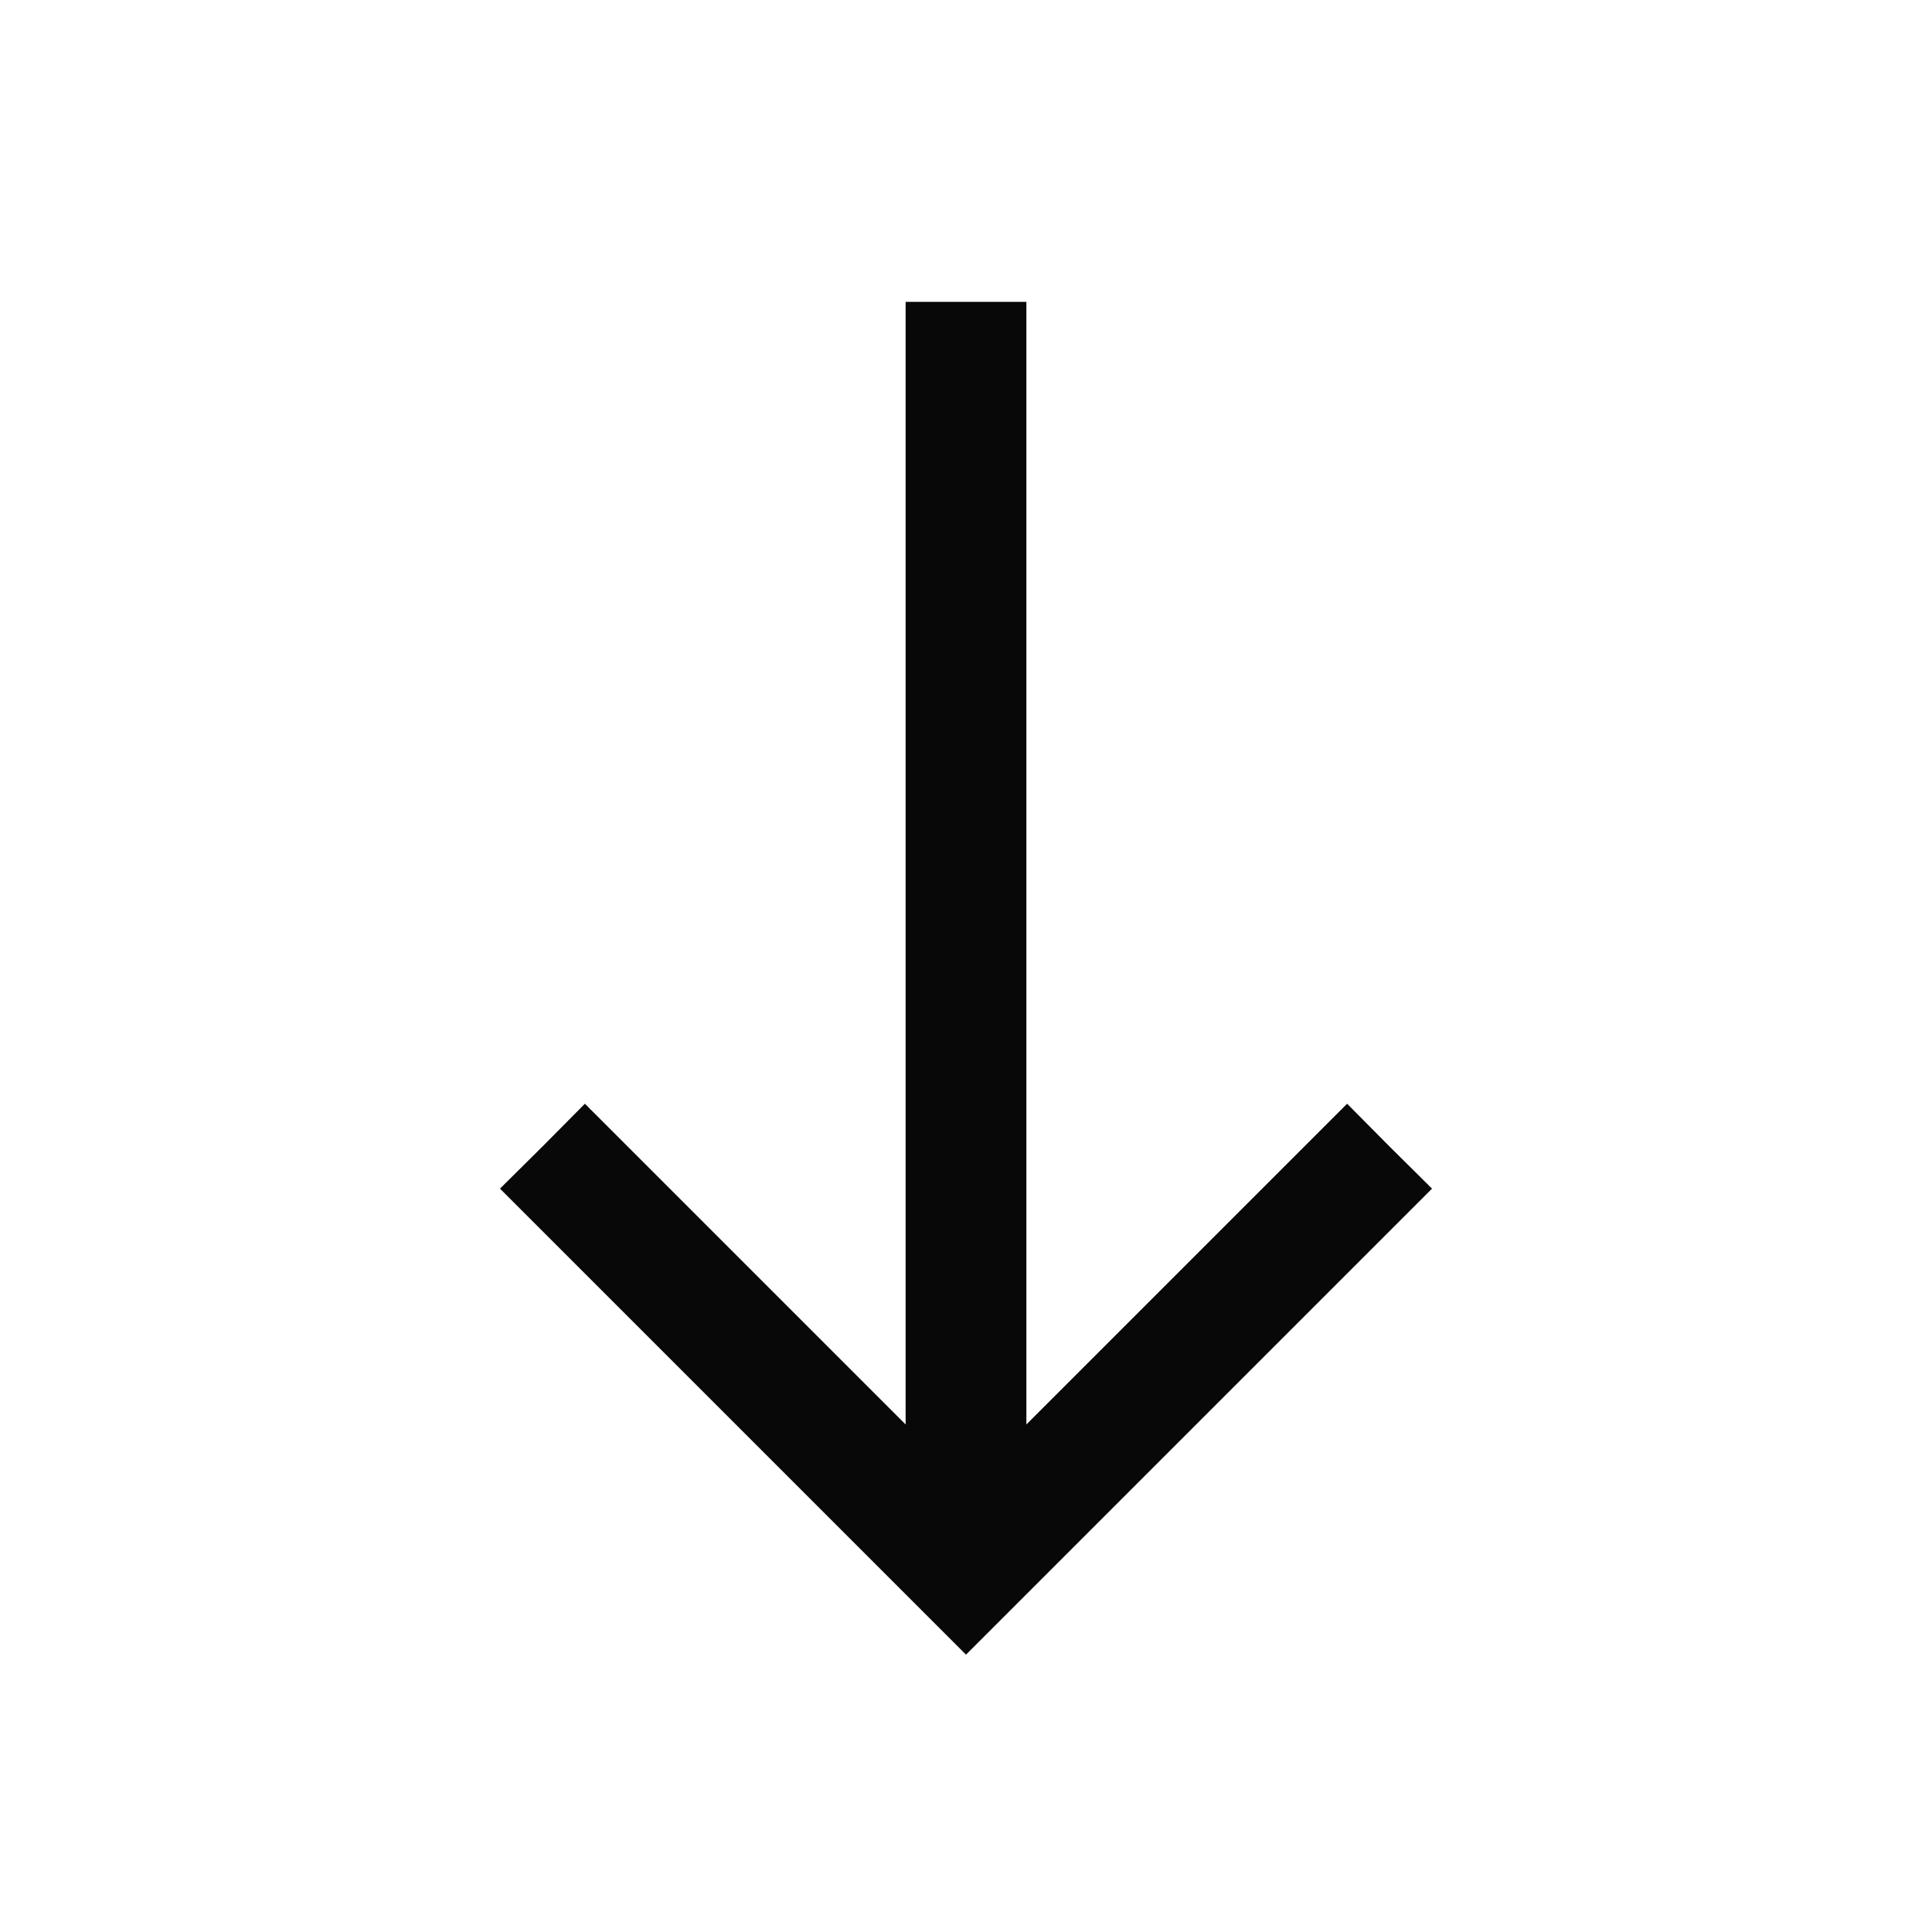
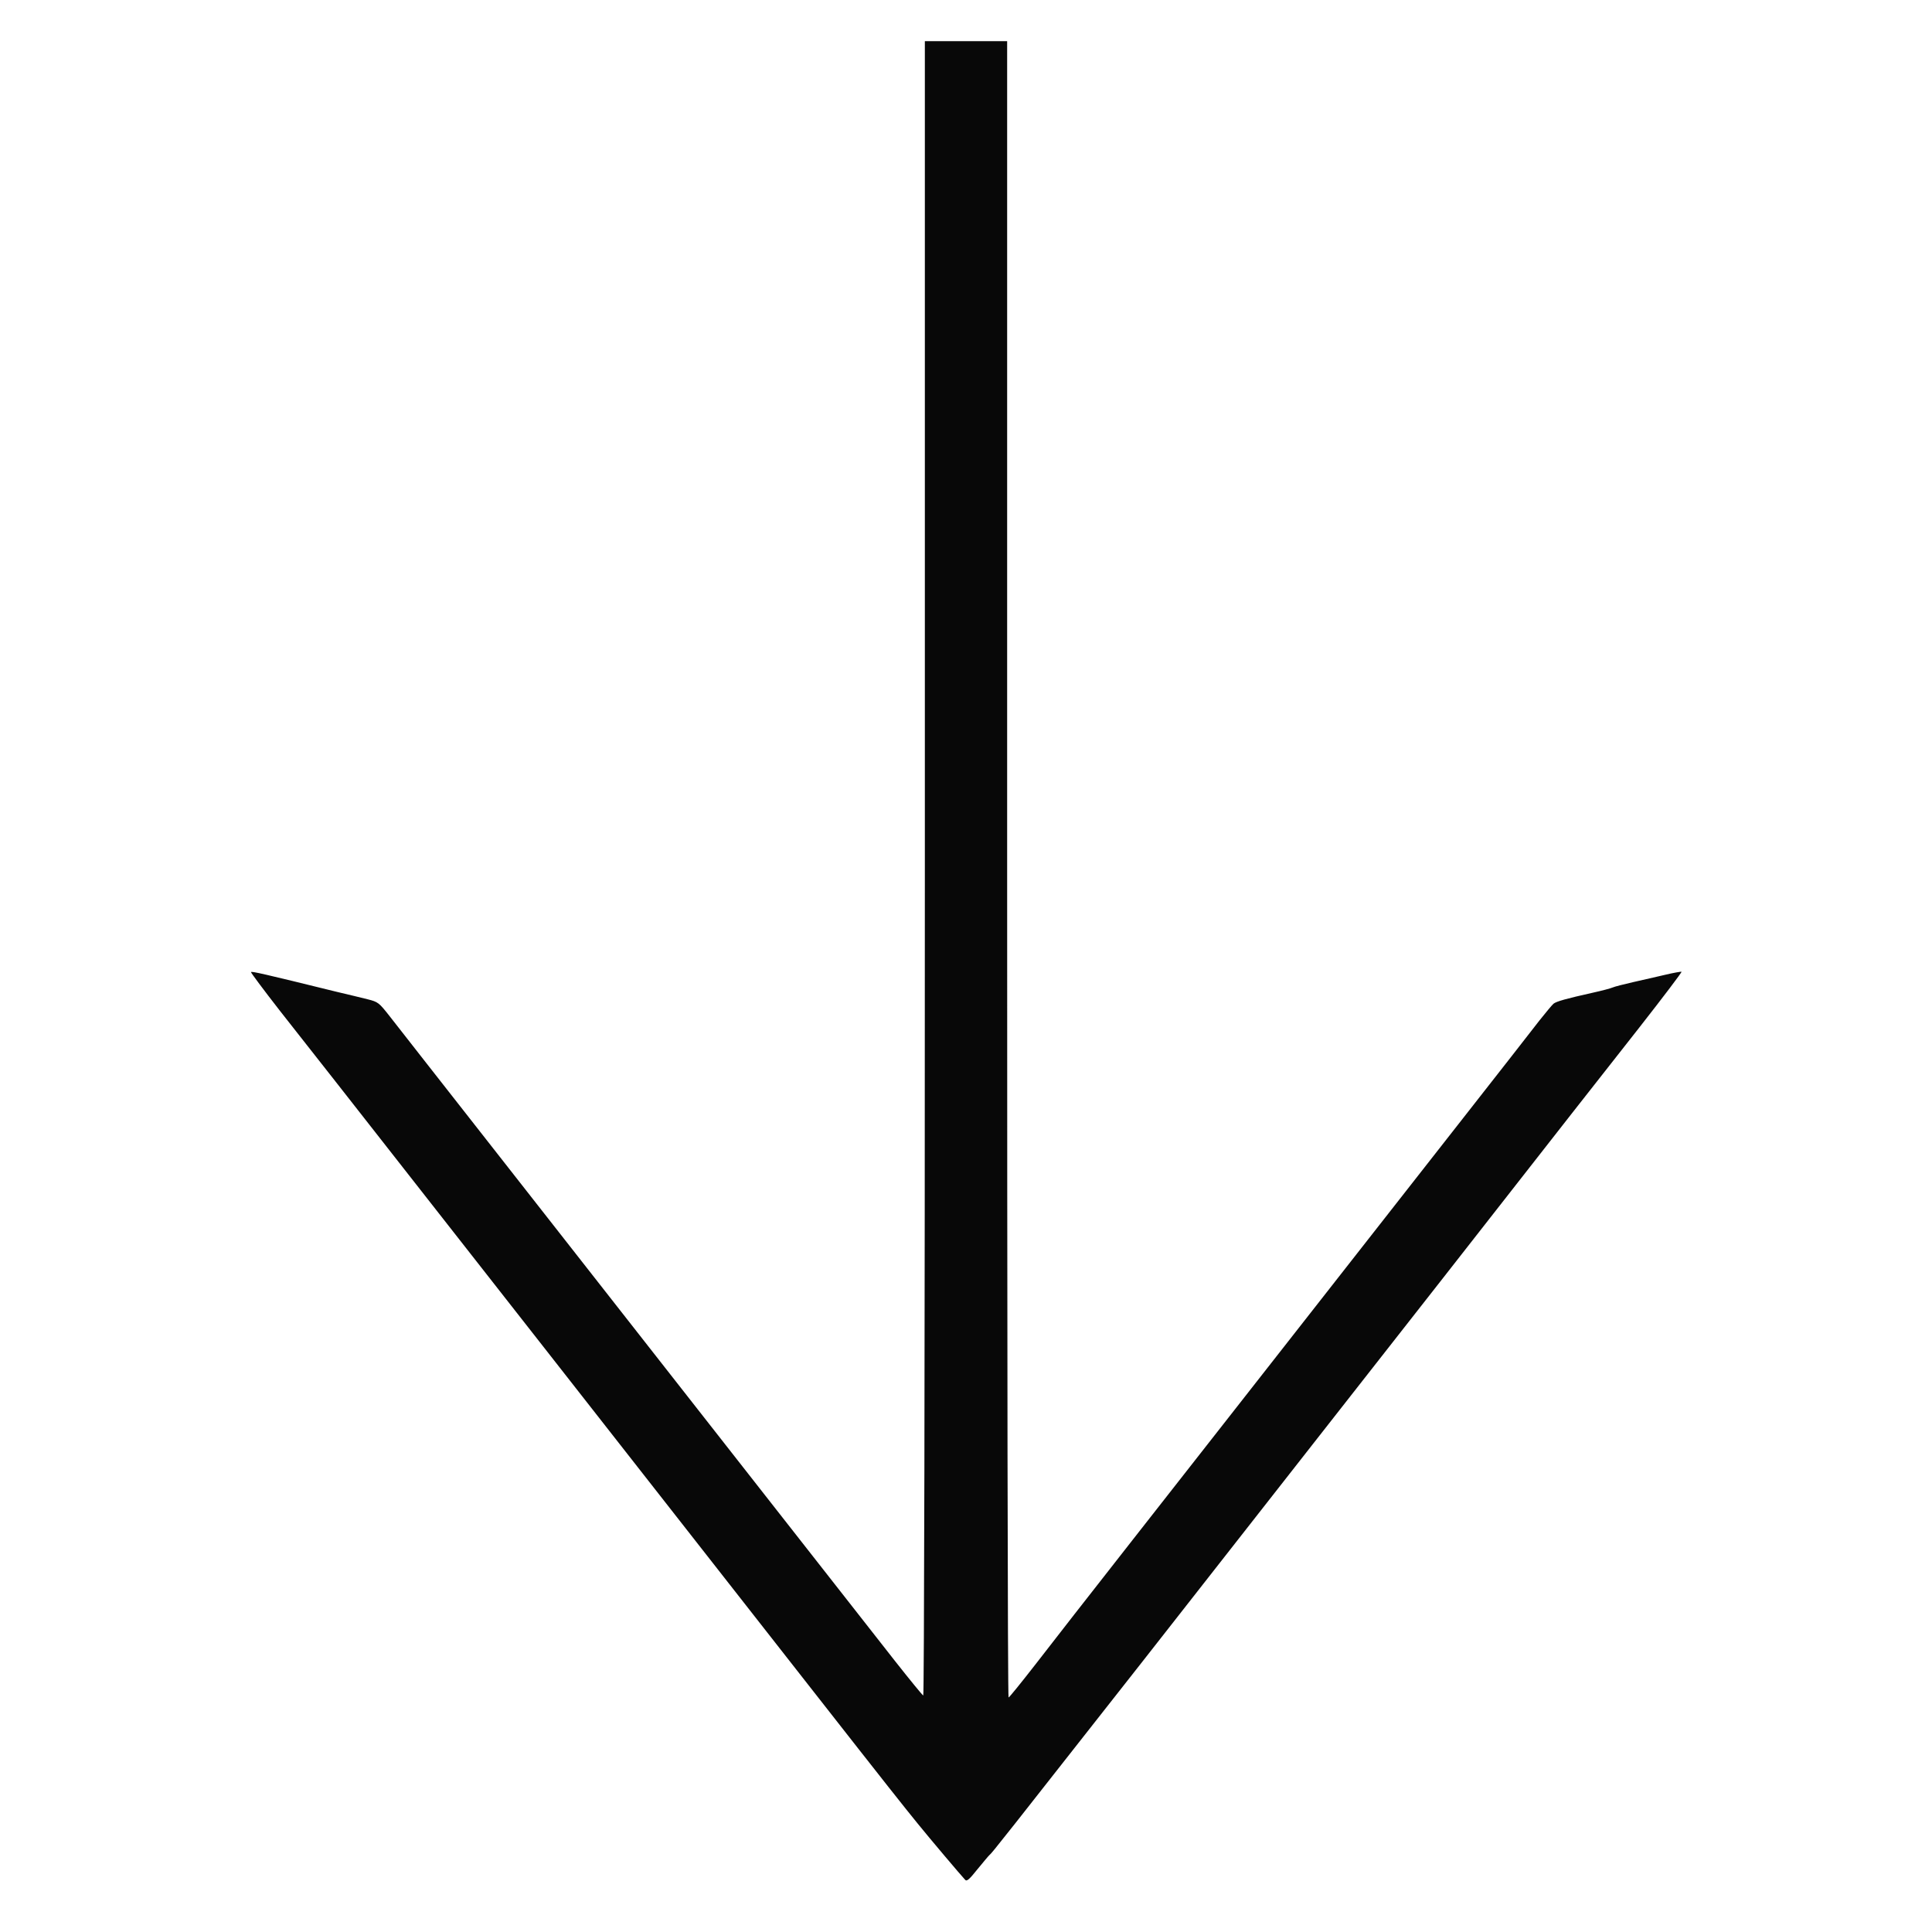
- <svg xmlns="http://www.w3.org/2000/svg" version="1.0" width="512pt" height="512pt" viewBox="0 0 512 512" preserveAspectRatio="xMidYMid meet">
-   <g transform="translate(0,512) scale(0.1,-0.1)" fill="#080808" stroke="none">
-     <path d="M2400 2833 l0 -1488 -425 425 -425 425 -112 -113 -113 -112 618 -618 617 -617 617 617 618 618 -113 112 -112 113 -425 -425 -425 -425 0 1488 0 1487 -160 0 -160 0 0 -1487z" />
+ <svg xmlns="http://www.w3.org/2000/svg" version="1.0" width="1080pt" height="1080pt" viewBox="0 0 1080 1080" preserveAspectRatio="xMidYMid meet">
+   <g transform="translate(0,1080) scale(0.1,-0.1)" fill="#080808" stroke="none">
+     <path d="M5170 5944 c0 -2811 -4 -4624 -9 -4622 -5 2 -76 89 -158 193 -82 105 -412 525 -733 935 -321 410 -755 963 -964 1230 -209 267 -470 600 -580 740 -110 140 -263 336 -341 435 -77 99 -170 217 -205 262 -62 79 -66 82 -125 97 -33 8 -109 27 -170 41 -418 103 -477 116 -482 111 -2 -2 71 -100 163 -218 92 -117 231 -294 309 -393 78 -99 339 -432 580 -740 241 -308 502 -641 580 -740 145 -185 798 -1018 1465 -1870 484 -618 552 -703 630 -799 68 -84 244 -292 265 -314 9 -11 23 1 70 60 33 40 62 75 66 78 13 9 91 109 854 1080 146 186 579 739 956 1220 80 102 408 520 729 930 321 410 643 822 716 915 74 94 243 310 377 480 134 171 240 311 237 313 -4 1 -45 -6 -91 -17 -46 -11 -127 -29 -179 -41 -52 -12 -104 -25 -115 -30 -11 -5 -60 -18 -110 -29 -152 -34 -205 -49 -221 -62 -8 -7 -43 -49 -78 -93 -34 -45 -242 -310 -462 -591 -701 -894 -1053 -1344 -1234 -1575 -97 -124 -358 -457 -580 -740 -222 -283 -467 -597 -544 -697 -78 -100 -144 -182 -148 -182 -5 -1 -8 2083 -8 4629 l0 4630 -230 0 -230 0 0 -4626z" />
  </g>
</svg>
